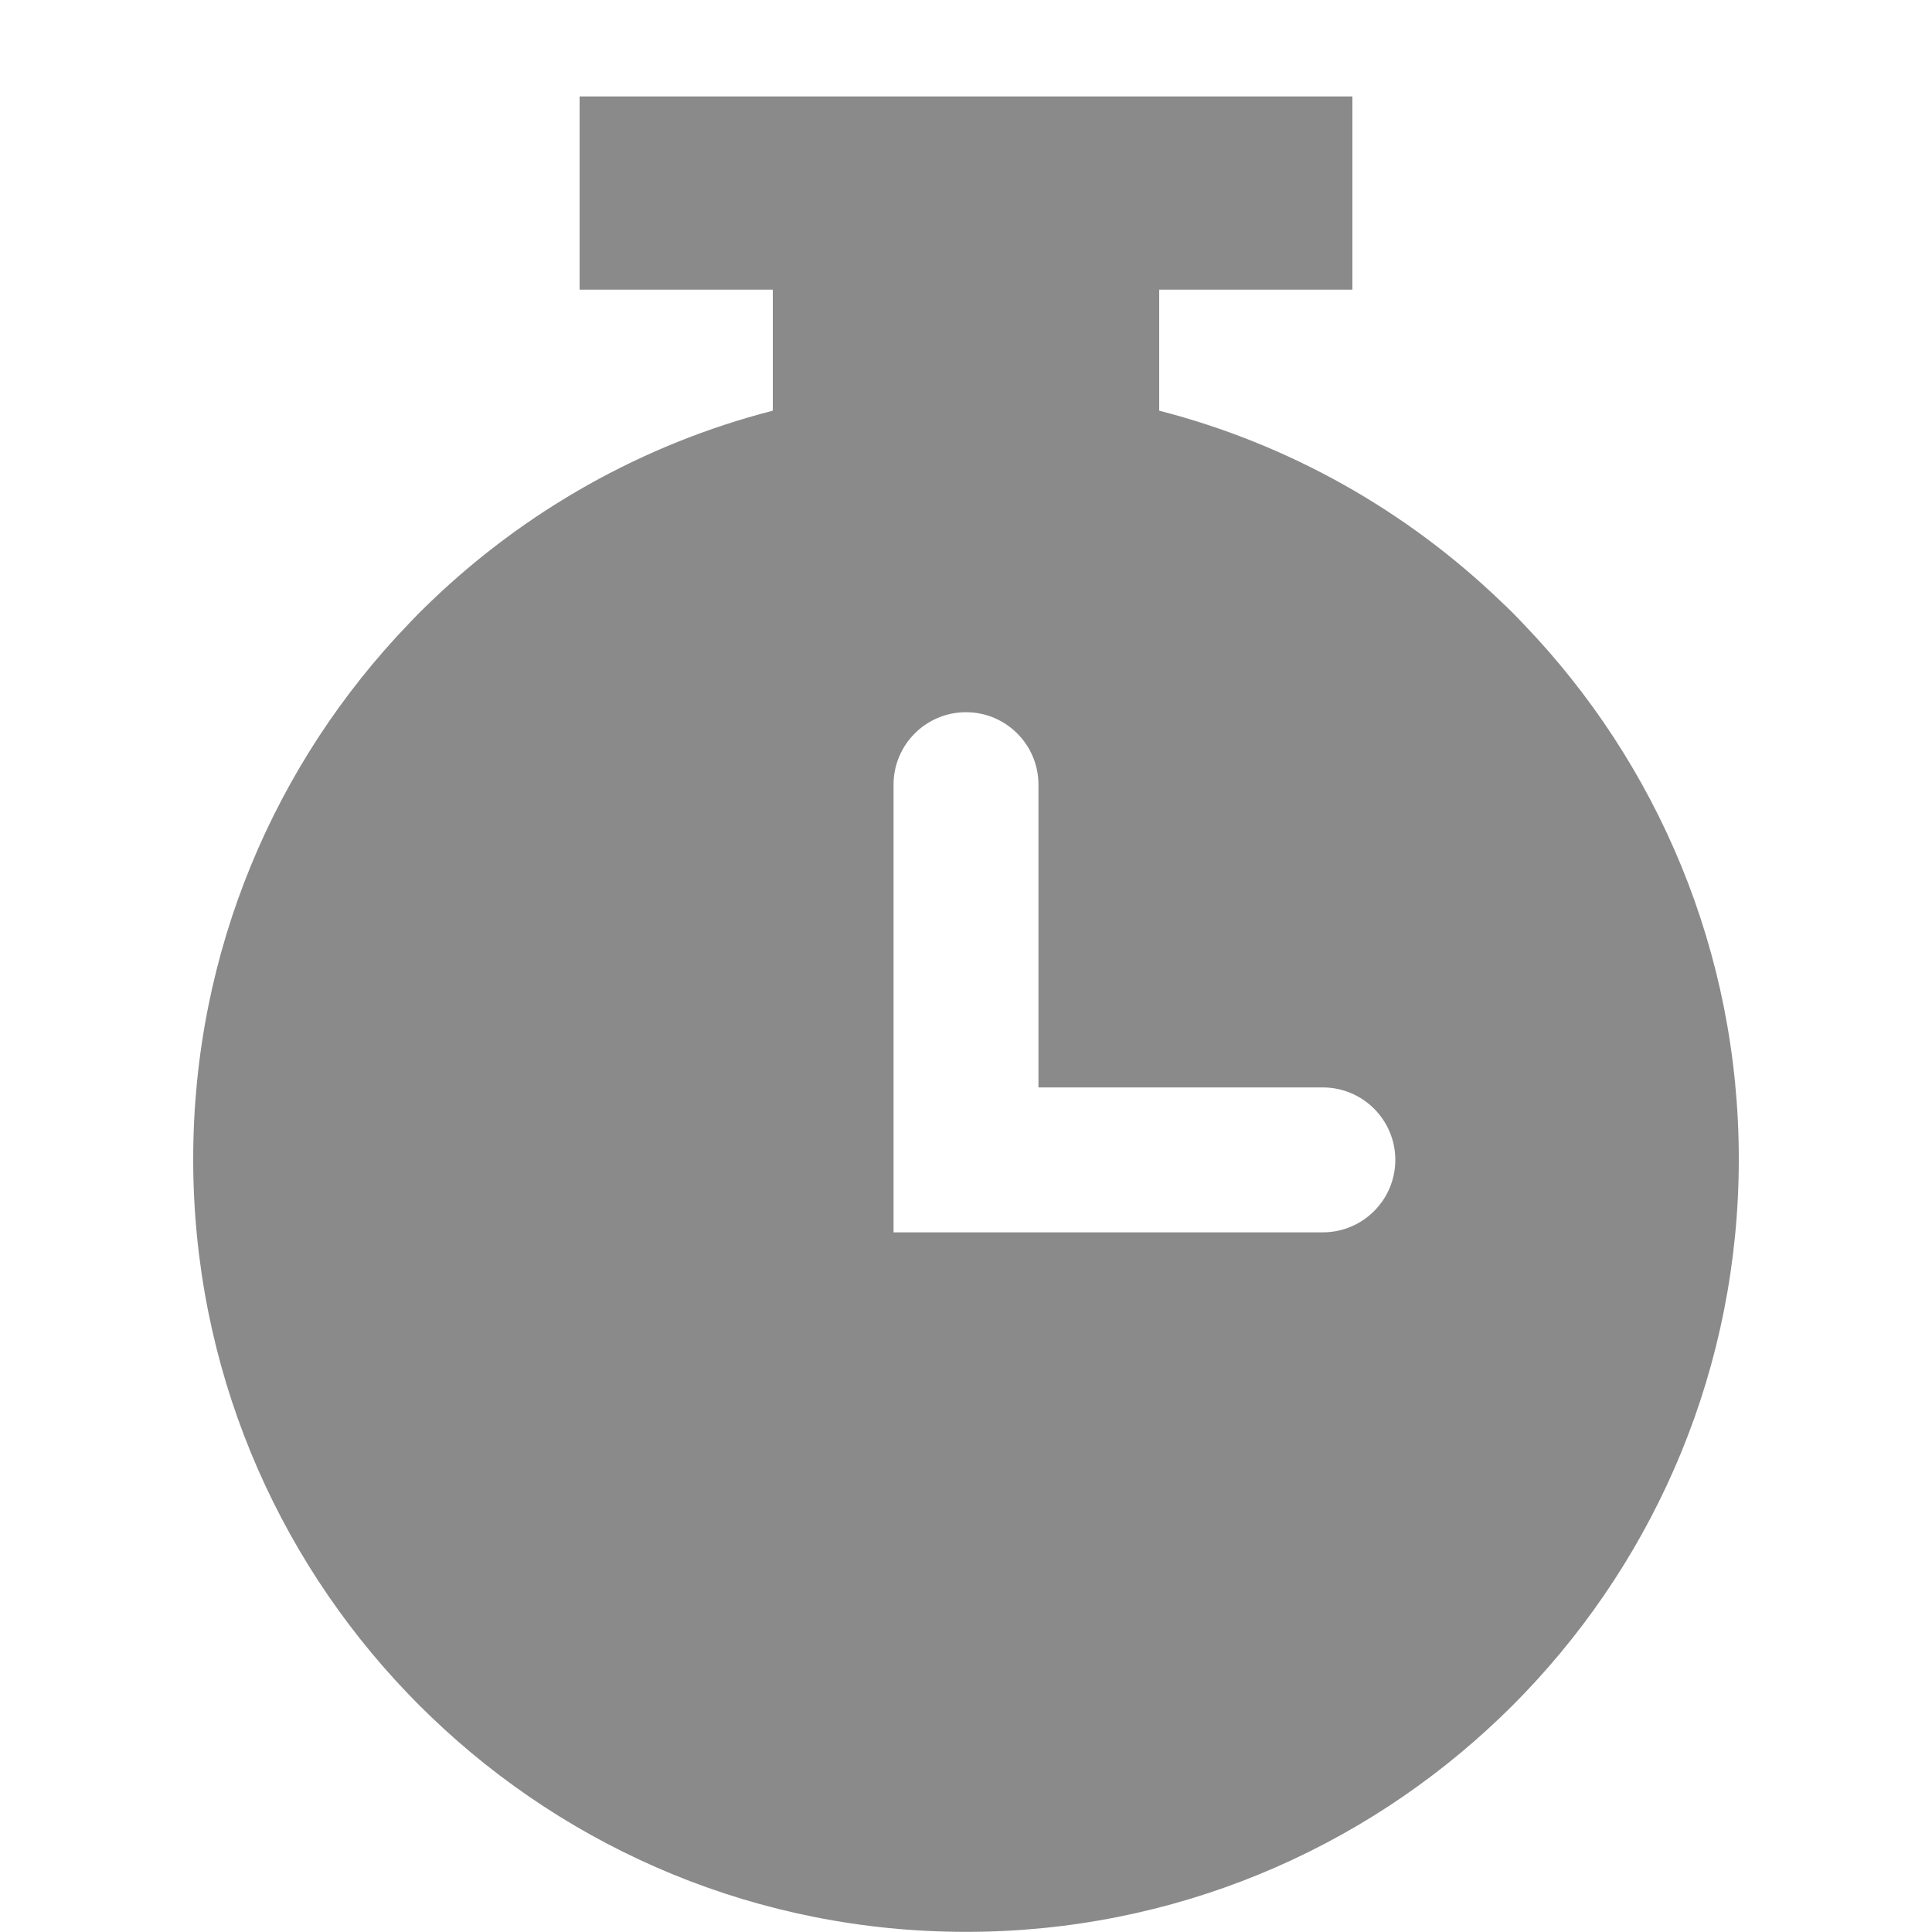
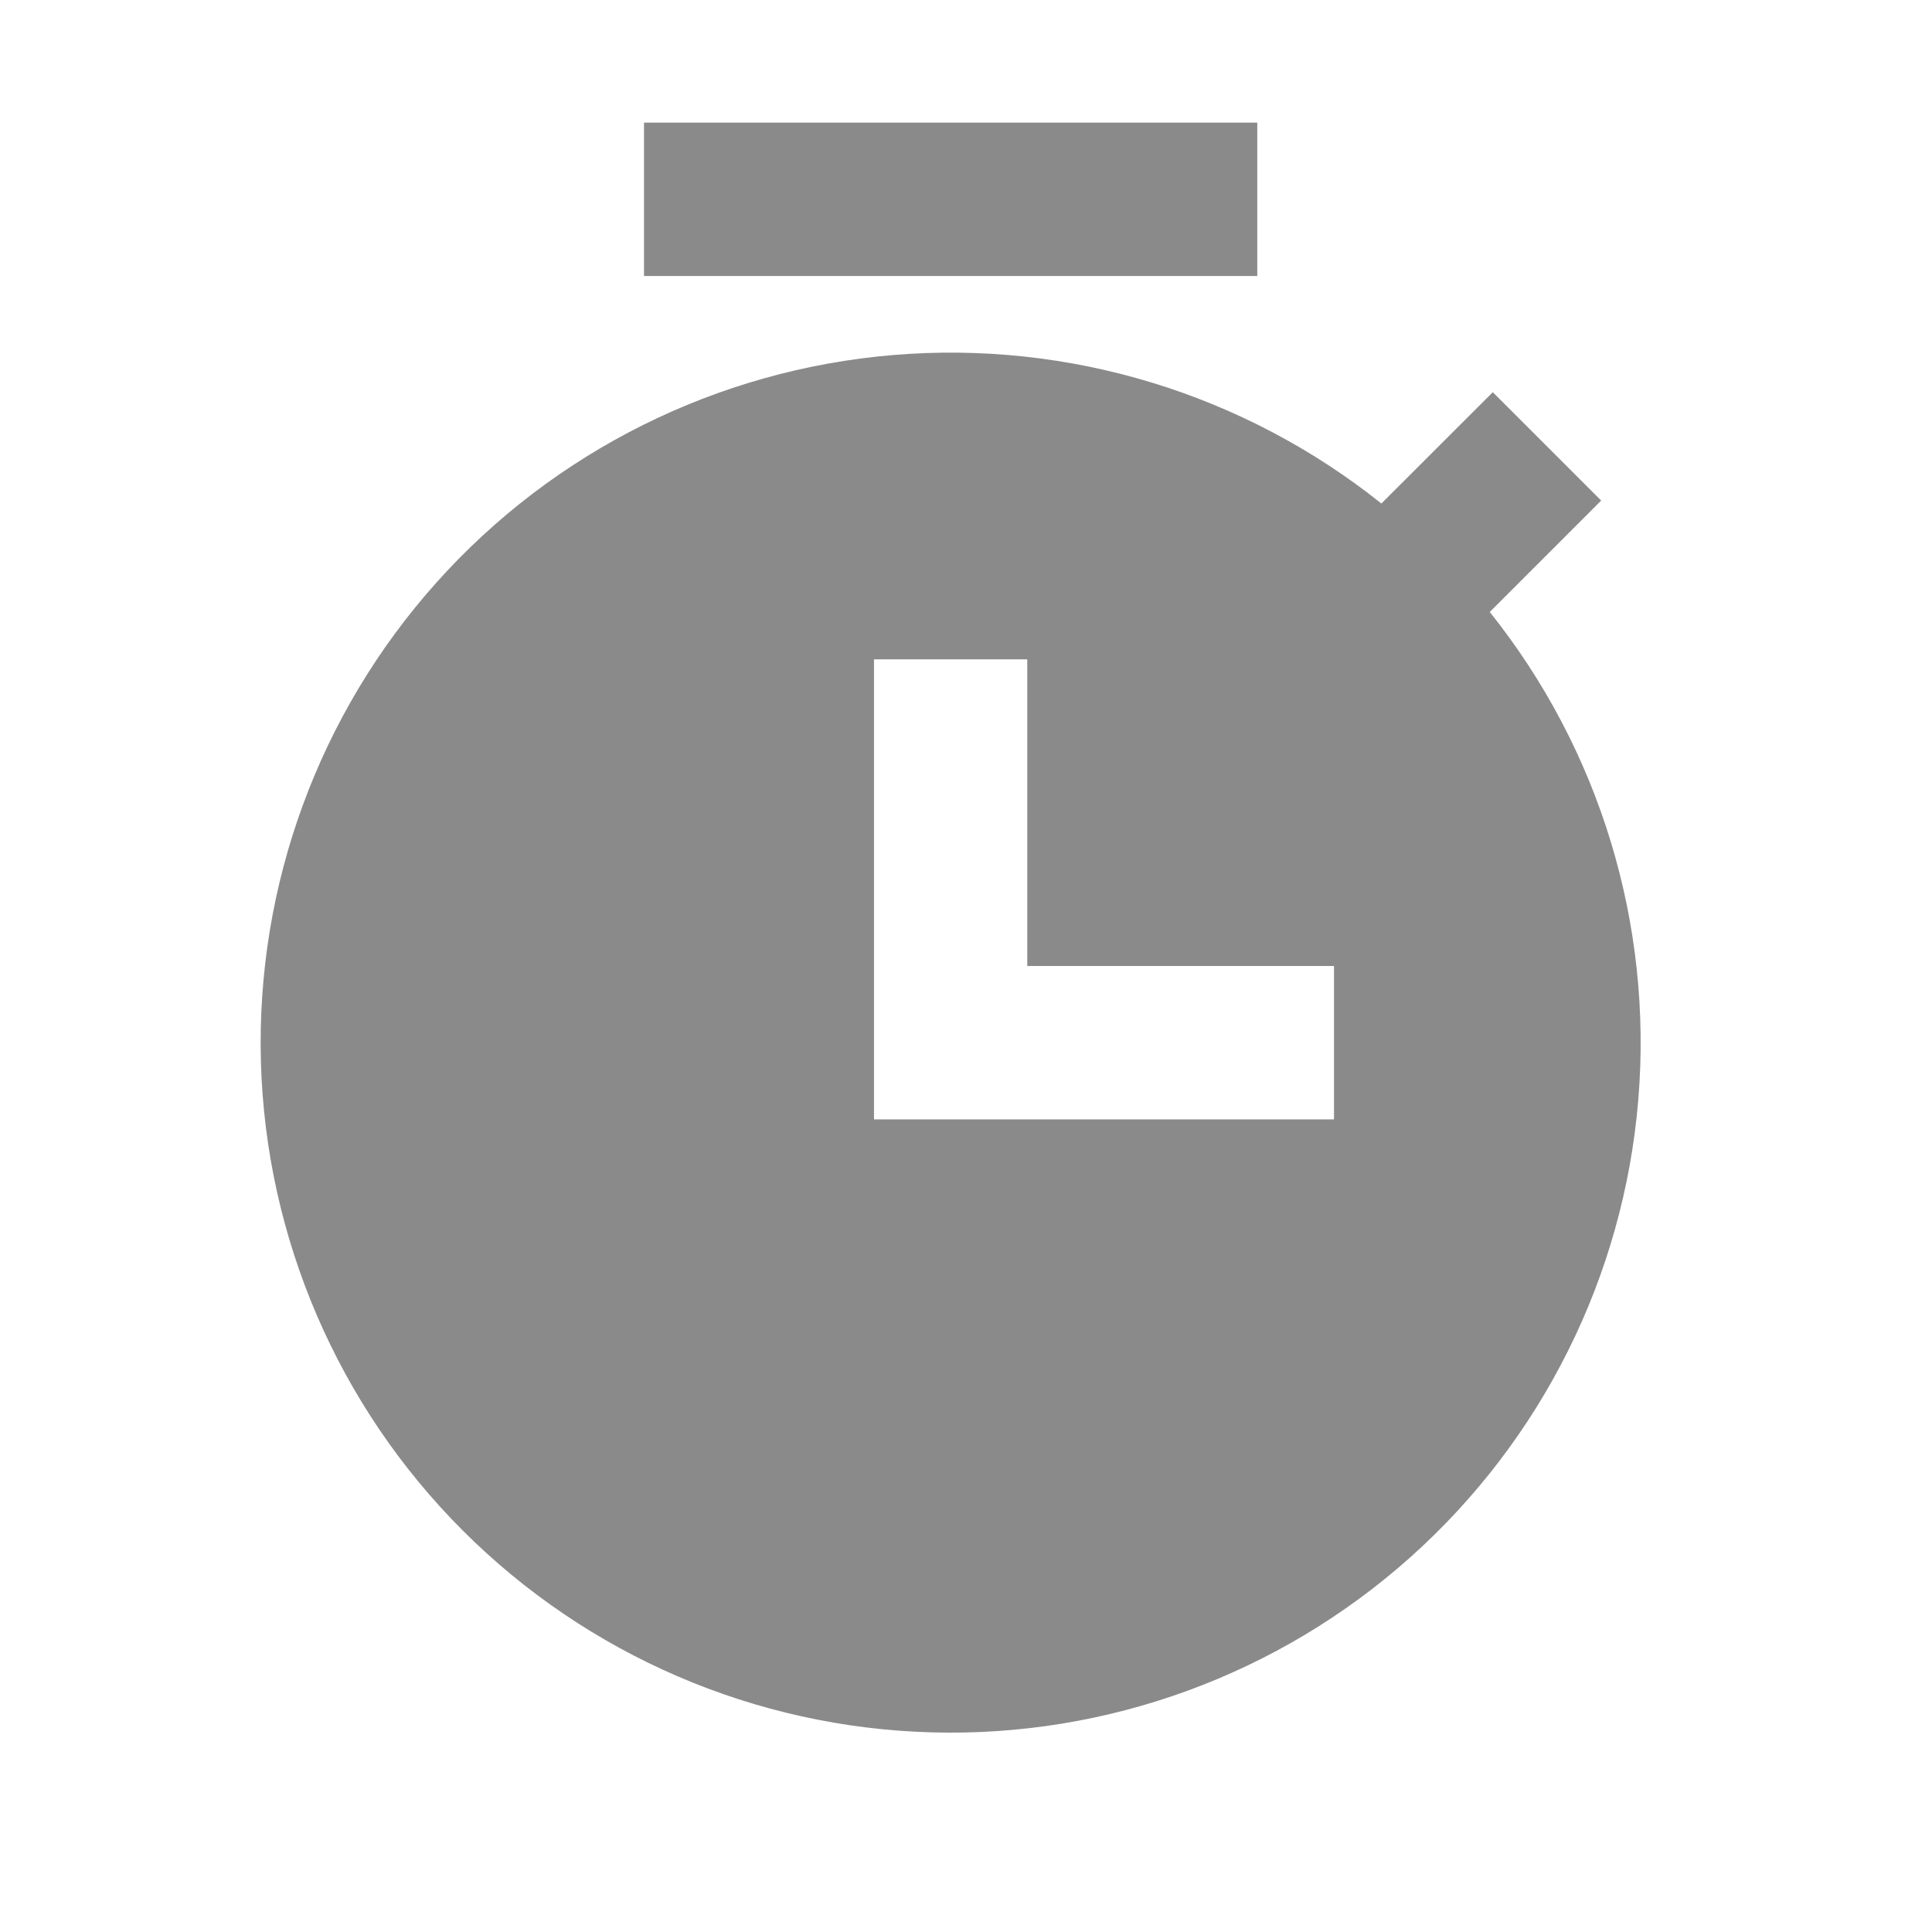
- <svg xmlns="http://www.w3.org/2000/svg" width="14" height="14" viewBox="0 0 14 14" fill="none">
-   <path fill-rule="evenodd" clip-rule="evenodd" d="M9.8 0.699H4.2V2.099H5.6V2.976C4.654 3.219 3.804 3.704 3.121 4.36C3.094 4.386 3.067 4.413 3.04 4.439C3.013 4.467 2.986 4.494 2.96 4.522C1.994 5.528 1.4 6.894 1.4 8.399C1.4 9.903 1.992 11.268 2.957 12.274C2.984 12.302 3.012 12.331 3.04 12.359C3.067 12.386 3.095 12.413 3.123 12.44C4.129 13.406 5.495 13.999 7 13.999C8.503 13.999 9.868 13.407 10.874 12.443C10.903 12.415 10.932 12.387 10.96 12.359C10.989 12.33 11.018 12.3 11.046 12.271C12.009 11.265 12.6 9.901 12.6 8.399C12.6 6.896 12.008 5.531 11.043 4.525C11.016 4.496 10.988 4.468 10.96 4.439C10.933 4.412 10.905 4.385 10.877 4.359C10.194 3.703 9.346 3.219 8.4 2.976V2.099H9.8V0.699ZM7 5.161C7.29 5.161 7.525 5.396 7.525 5.686V7.88H9.586C9.875 7.88 10.111 8.115 10.111 8.405C10.111 8.695 9.875 8.93 9.586 8.93H6.475V5.686C6.475 5.396 6.71 5.161 7 5.161Z" fill="#8A8A8A" />
+ <svg xmlns="http://www.w3.org/2000/svg" width="21" height="21" viewBox="0 0 21 21" fill="none">
+   <path d="M15.015 5.473L16.226 4.263L17.404 5.441L16.193 6.652C17.39 8.149 17.967 10.048 17.807 11.959C17.648 13.869 16.762 15.645 15.334 16.923C13.905 18.201 12.041 18.884 10.125 18.83C8.209 18.777 6.386 17.992 5.03 16.636C3.675 15.281 2.89 13.458 2.836 11.542C2.783 9.626 3.465 7.762 4.743 6.333C6.021 4.904 7.798 4.019 9.708 3.859C11.618 3.699 13.517 4.277 15.015 5.473ZM9.5 7.167V12.167H14.5V10.5H11.166V7.167H9.5ZM7 1.333H13.666V3H7V1.333Z" fill="#8A8A8A" />
</svg>
